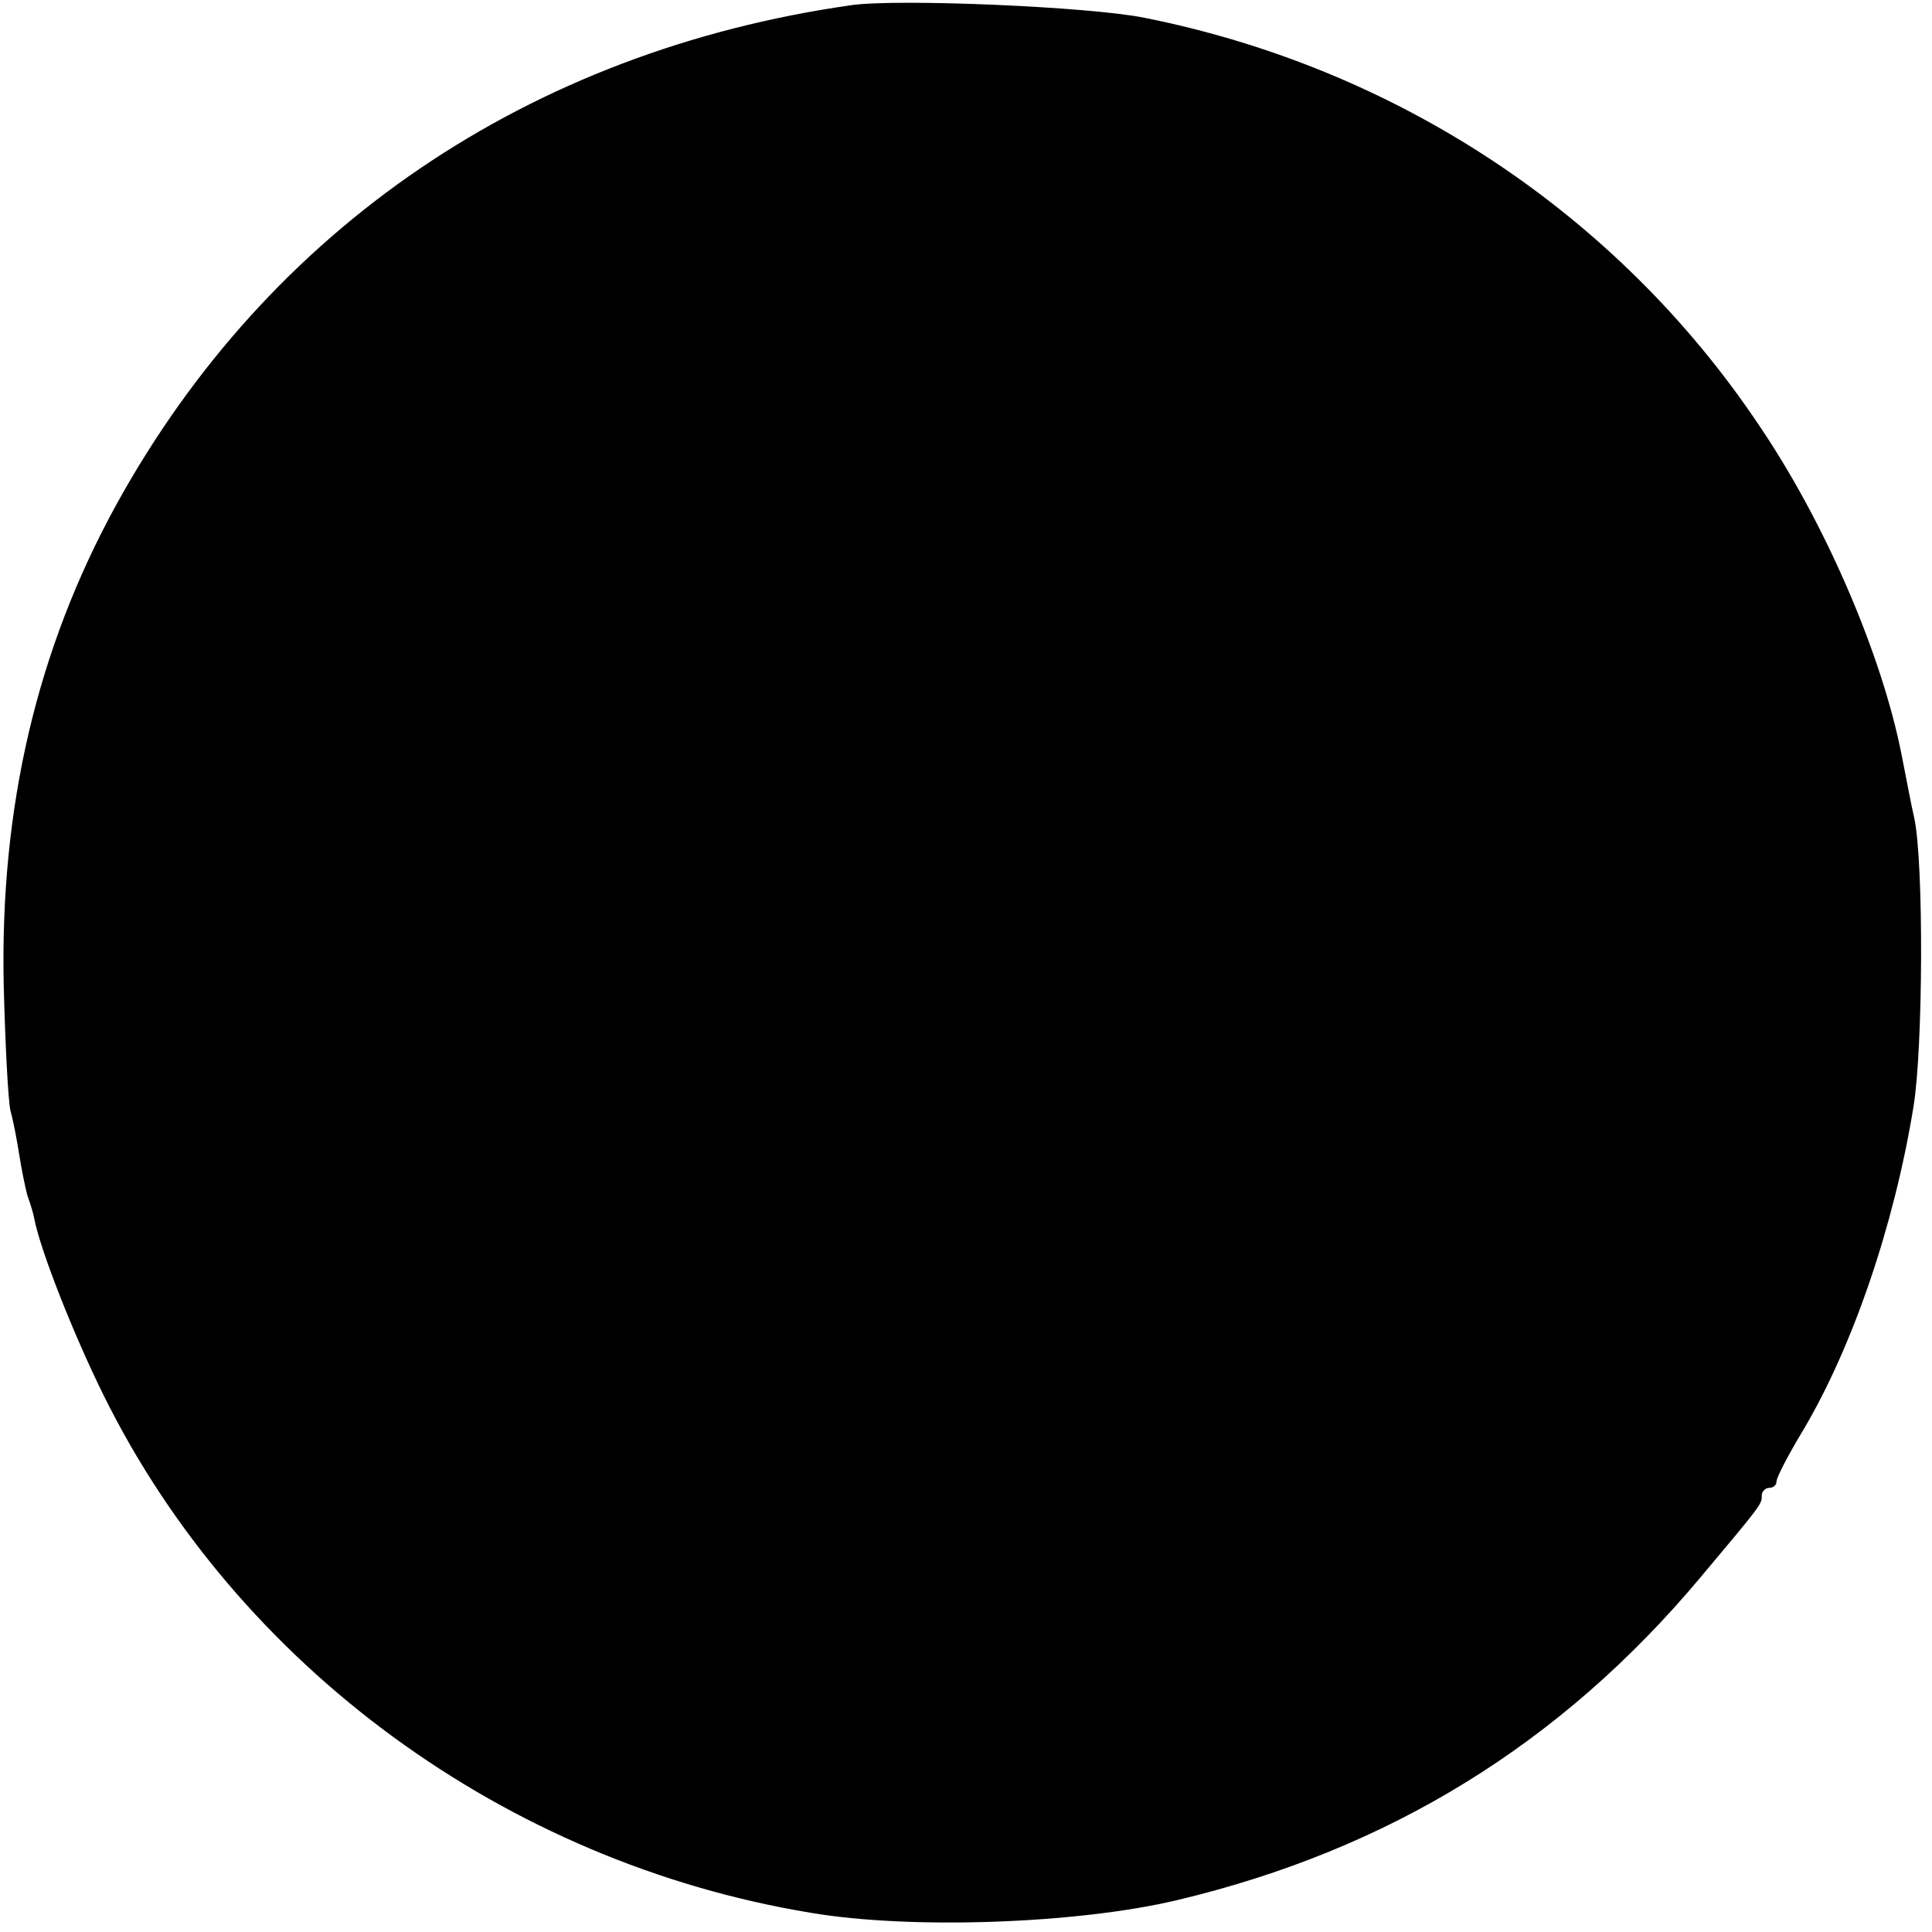
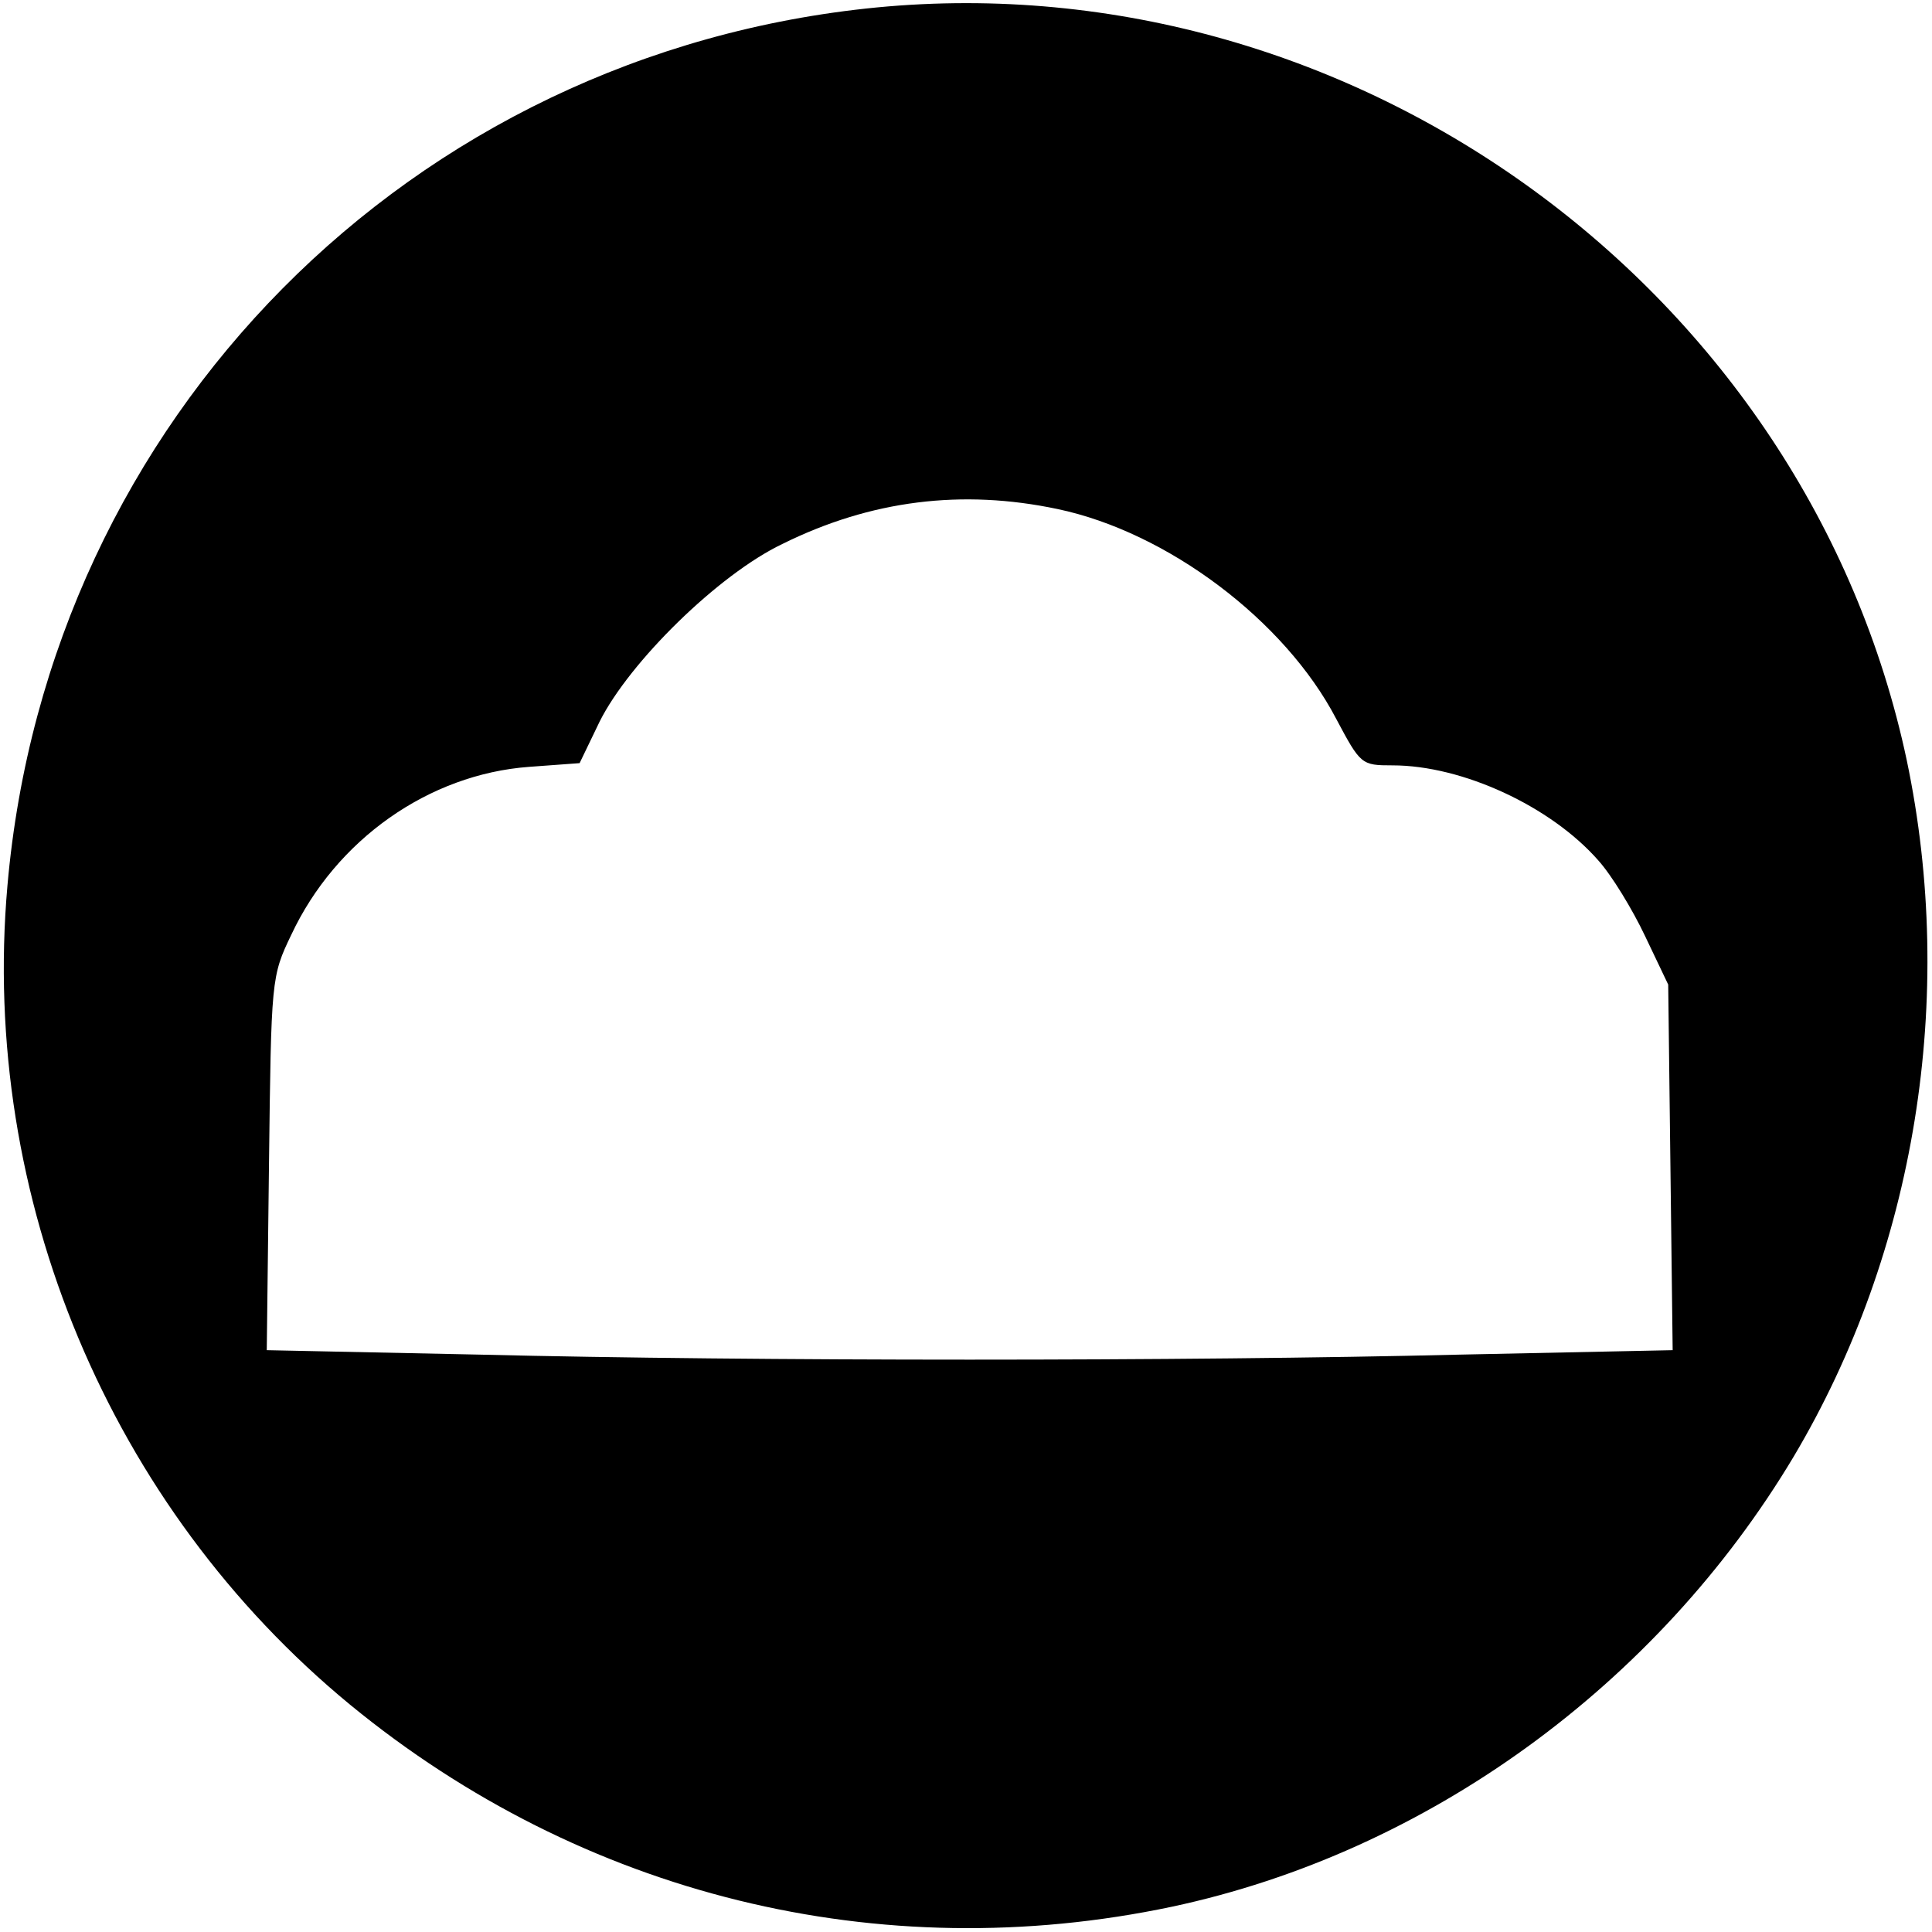
- <svg xmlns="http://www.w3.org/2000/svg" version="1.0" width="261pt" height="261pt" viewBox="0 0 261 261" preserveAspectRatio="xMidYMid meet">
-   <g transform="translate(0,261) scale(0.1,-0.1)" fill="#000000" stroke="none">
-     <path d="M1150 2603 c-435 -62 -787 -301 -993 -675 -107 -195 -157 -408 -152 -648 2 -80 6 -156 9 -170 4 -14 9 -41 12 -60 3 -19 8 -44 11 -55 4 -11 8 -24 9 -30 8 -43 53 -157 94 -240 181 -366 543 -631 955 -699 135 -23 360 -15 495 17 286 68 519 211 708 437 84 100 82 98 82 110 0 5 5 10 10 10 6 0 10 4 10 9 0 5 16 36 36 69 67 113 123 277 149 437 13 79 14 330 1 390 -4 17 -11 55 -17 85 -27 137 -104 315 -193 446 -191 285 -489 482 -830 550 -74 15 -333 26 -396 17z" />
+ <svg xmlns="http://www.w3.org/2000/svg" version="1.0" width="260pt" height="260pt" viewBox="0 0 260 260" preserveAspectRatio="xMidYMid meet">
+   <g transform="translate(0,260) scale(0.1,-0.1)" fill="#000000" stroke="none">
+     <path d="M1180 2590 c-627 -61 -1115 -553 -1170 -1182 -37 -420 138 -836 461 -1102 313 -257 713 -355 1106 -272 343 73 653 298 837 606 164 276 219 618 152 937 -134 631 -741 1075 -1386 1013z m243 -675 c148 -31 306 -150 375 -282 33 -62 34 -63 76 -63 94 0 213 -55 277 -128 18 -20 46 -66 63 -102 l31 -65 3 -246 3 -246 -287 -6 c-367 -9 -951 -9 -1318 0 l-287 6 3 251 c3 248 3 252 30 308 60 128 185 216 320 226 l68 5 27 56 c40 80 160 198 246 239 119 59 242 74 370 47z" />
  </g>
</svg>
